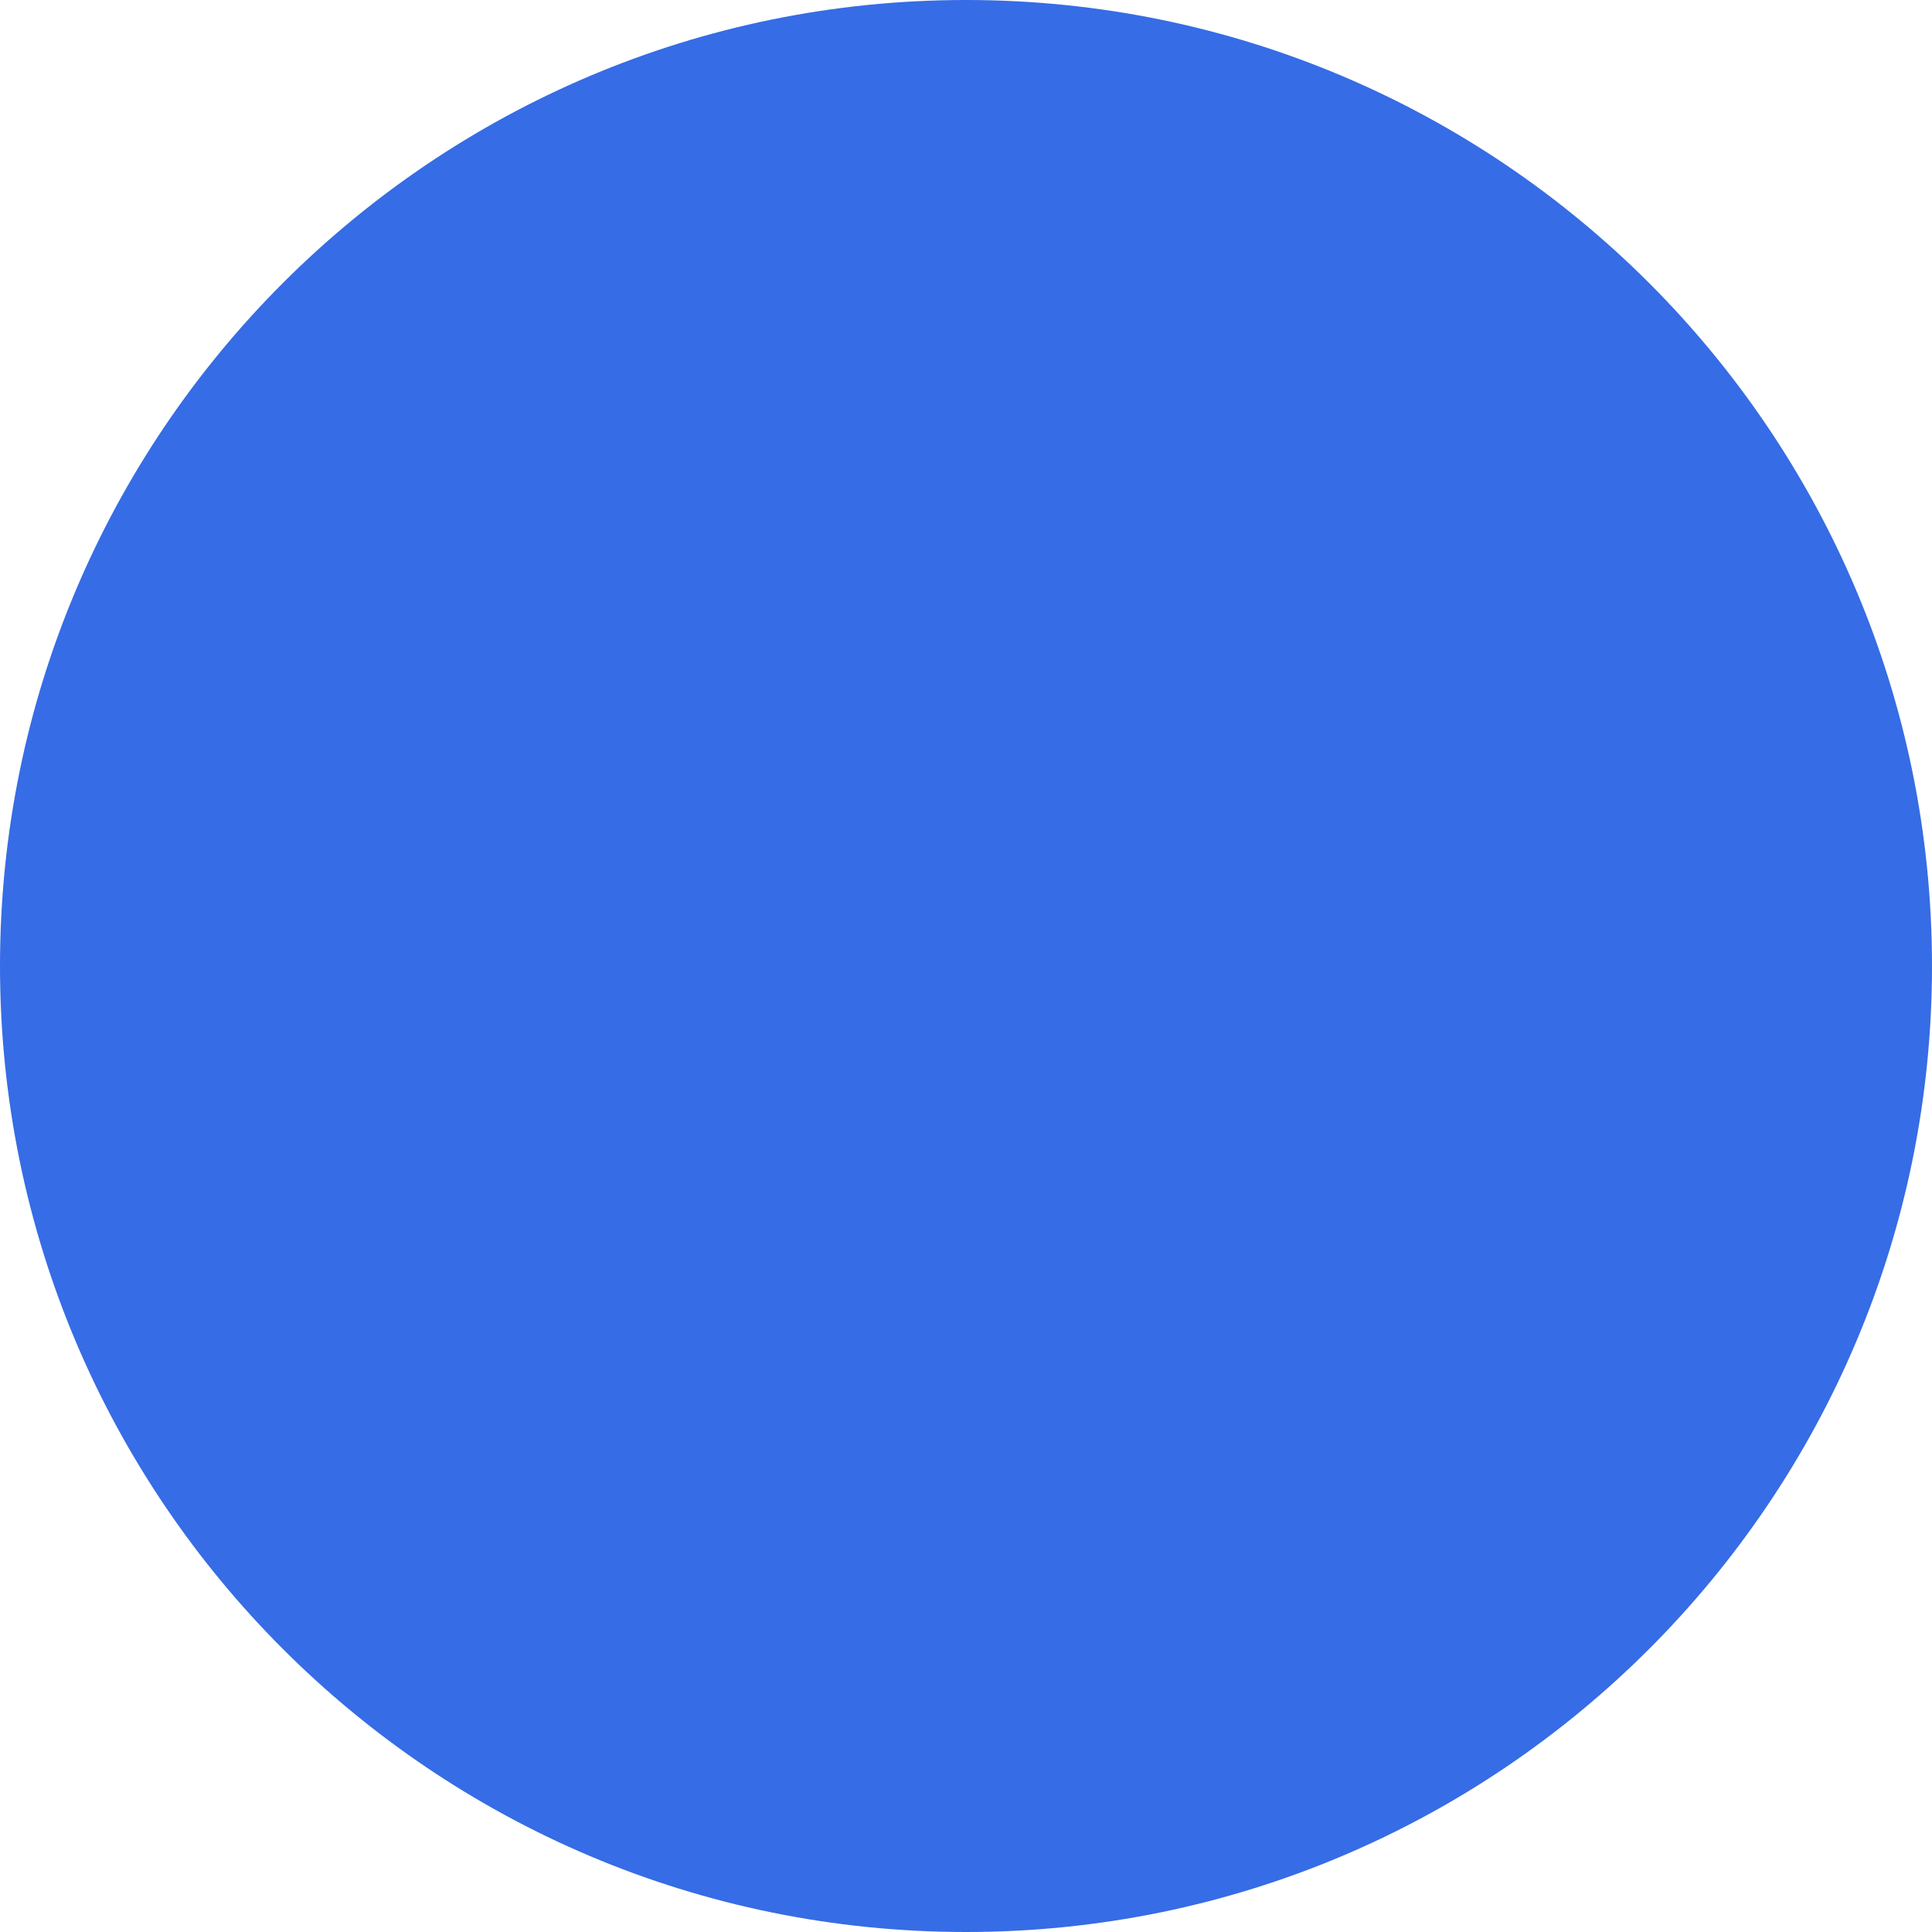
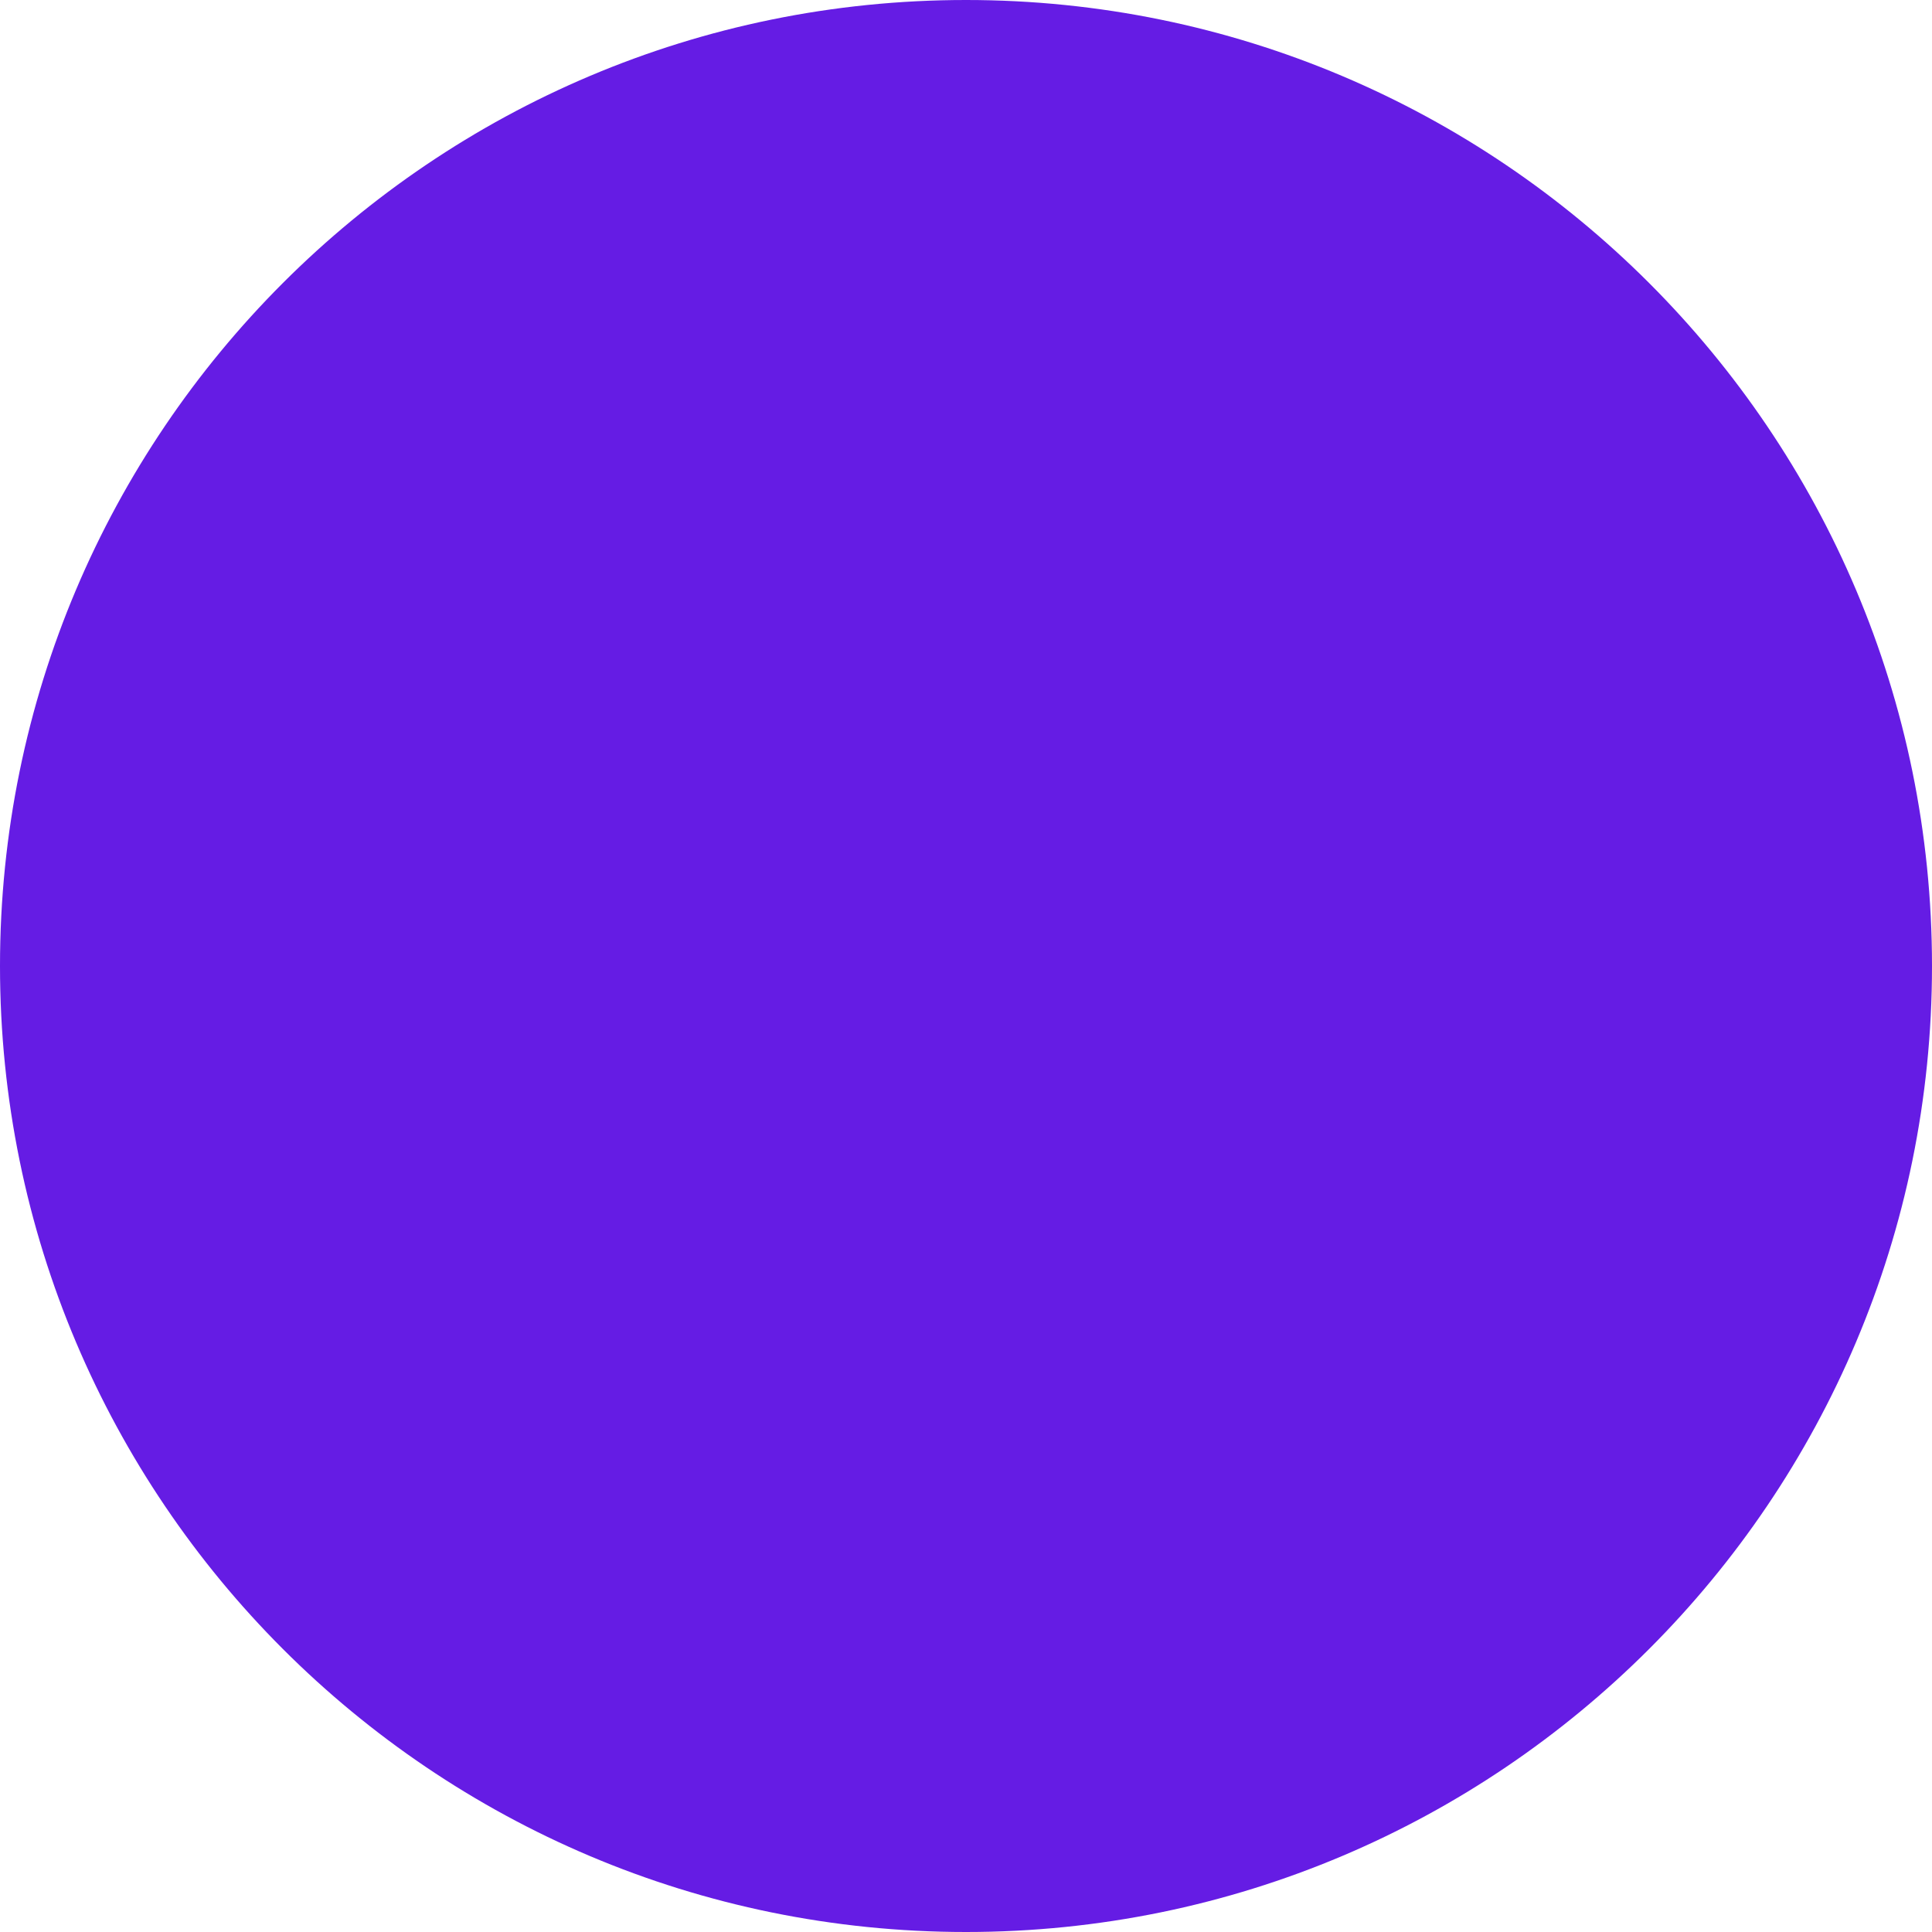
<svg xmlns="http://www.w3.org/2000/svg" width="16" height="16" viewBox="0 0 16 16" fill="none">
-   <path d="M16 8C16 12.418 12.418 16 8 16C3.582 16 0 12.418 0 8C0 3.582 3.582 0 8 0C12.418 0 16 3.582 16 8Z" fill="#366CE5" />
+   <path d="M16 8C16 12.418 12.418 16 8 16C3.582 16 0 12.418 0 8C0 3.582 3.582 0 8 0C12.418 0 16 3.582 16 8Z" fill="#651CE4" />
</svg>
